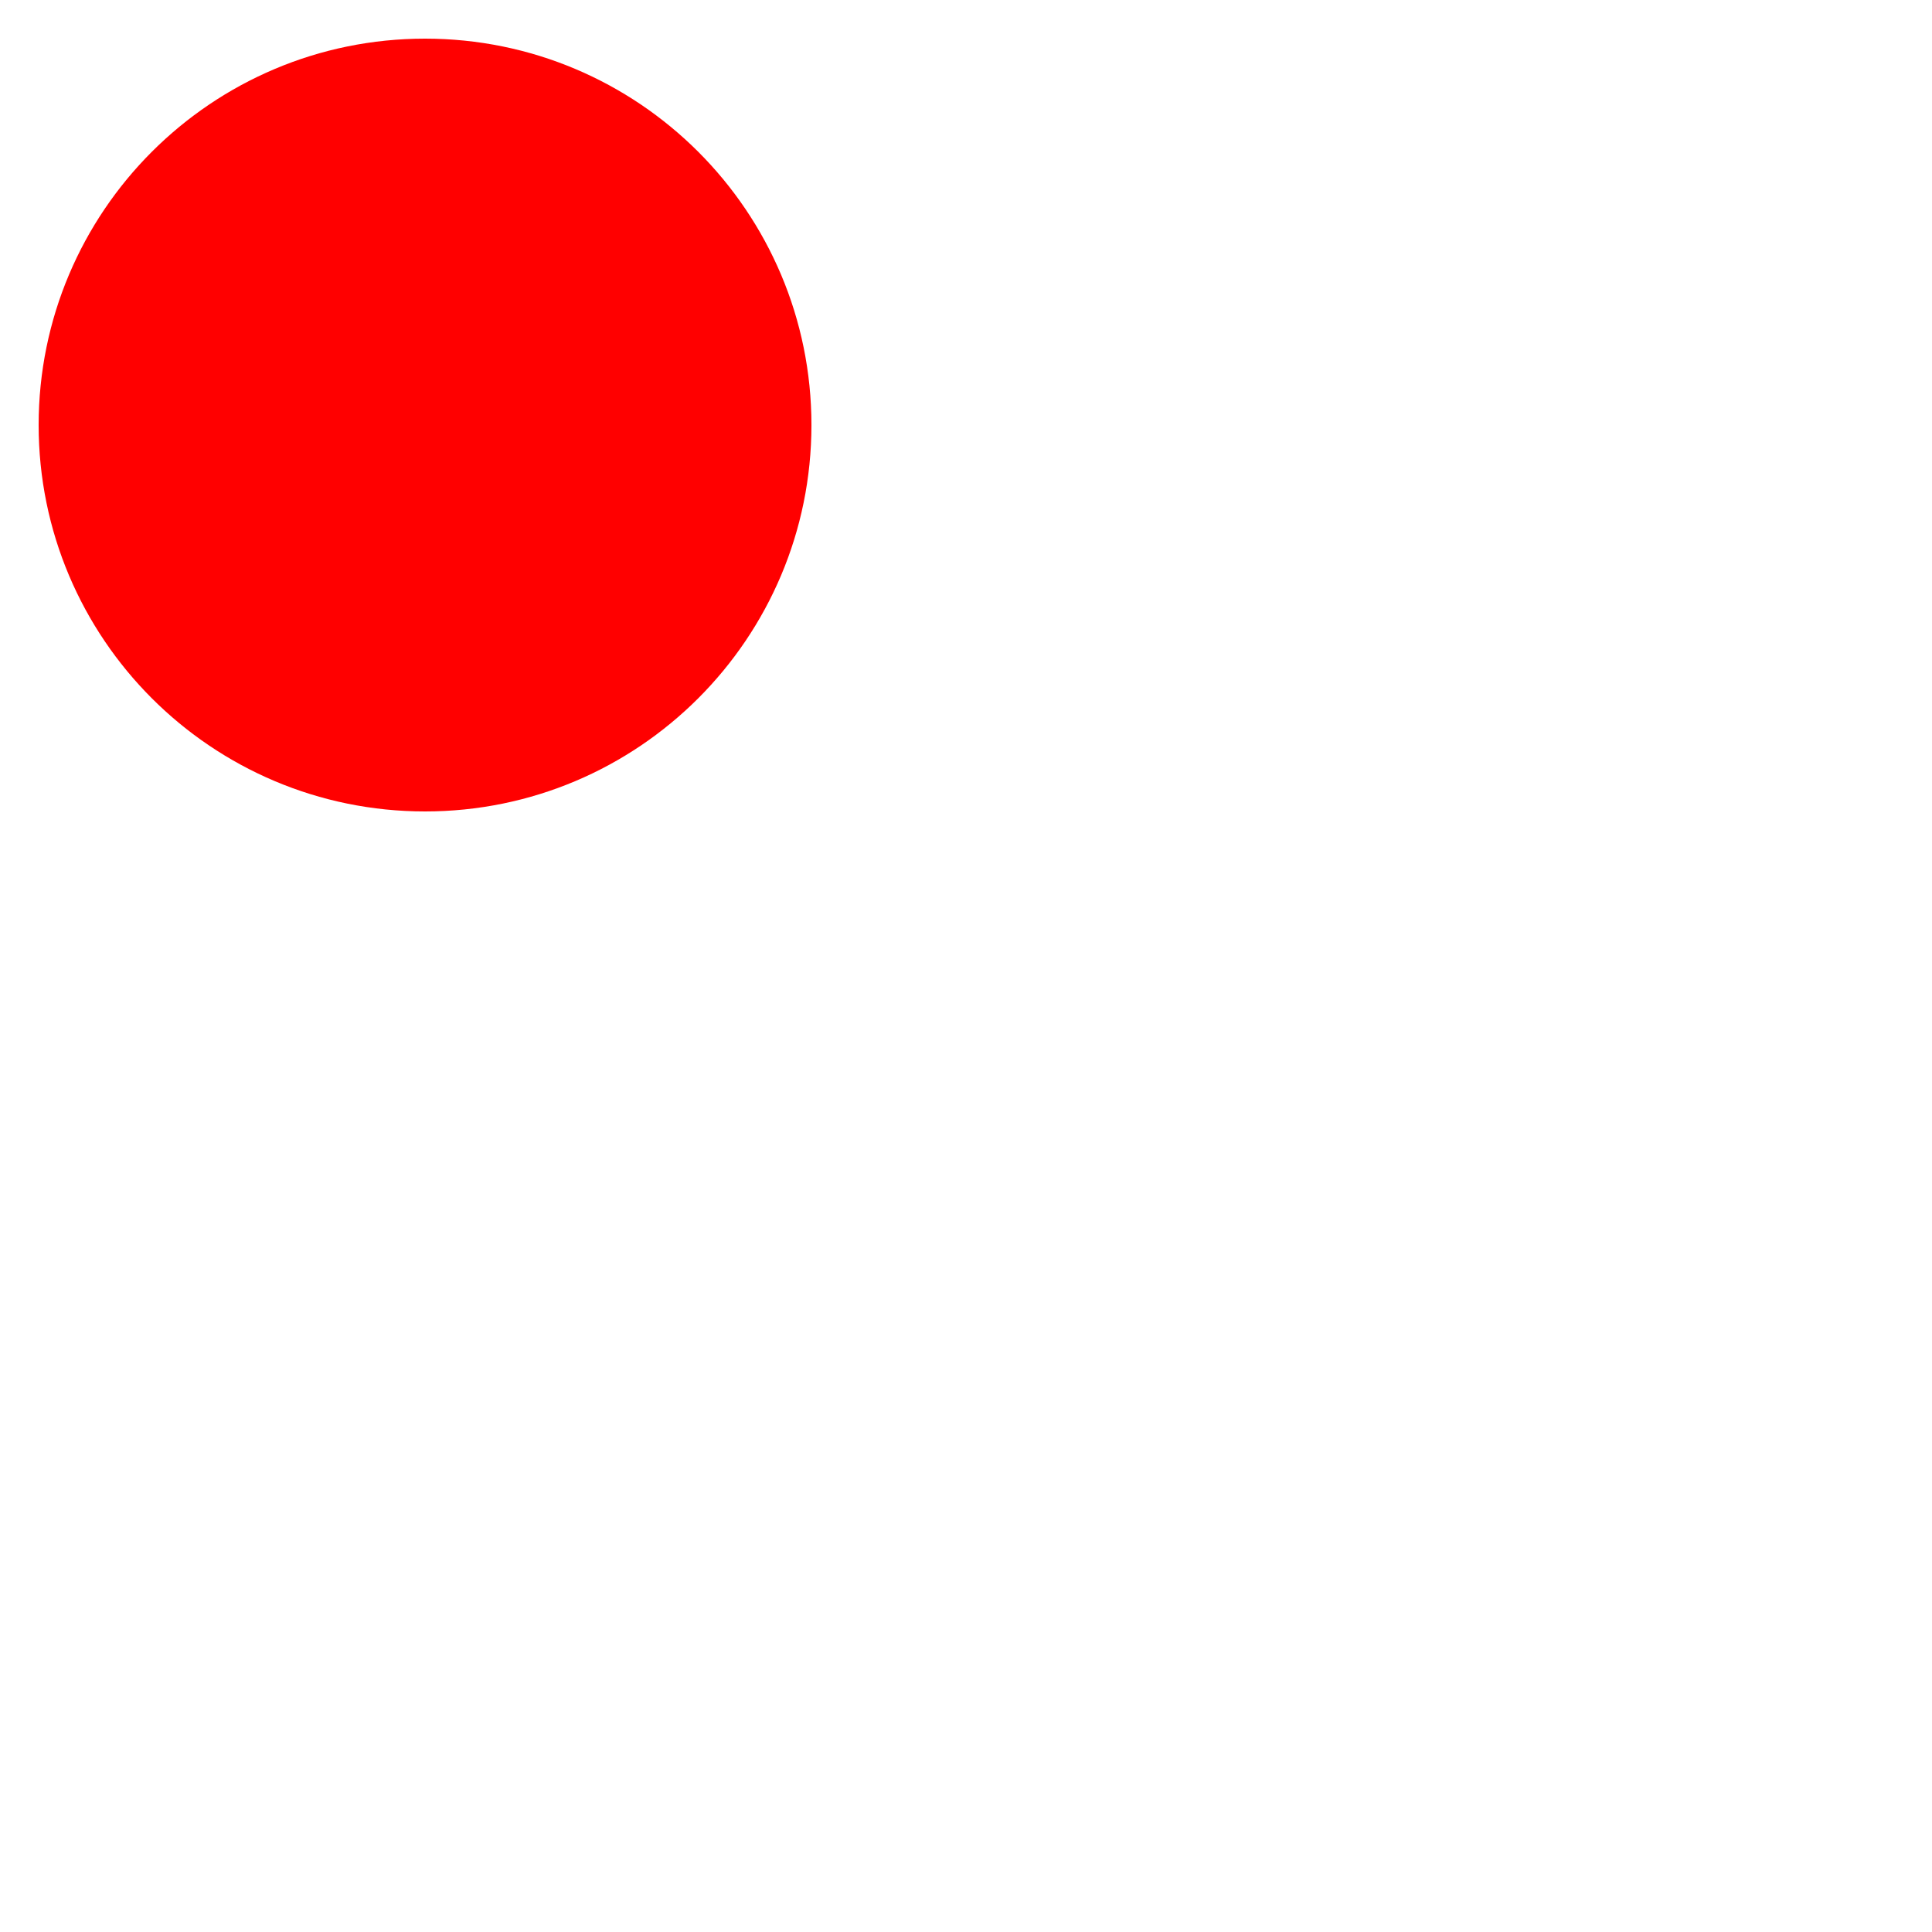
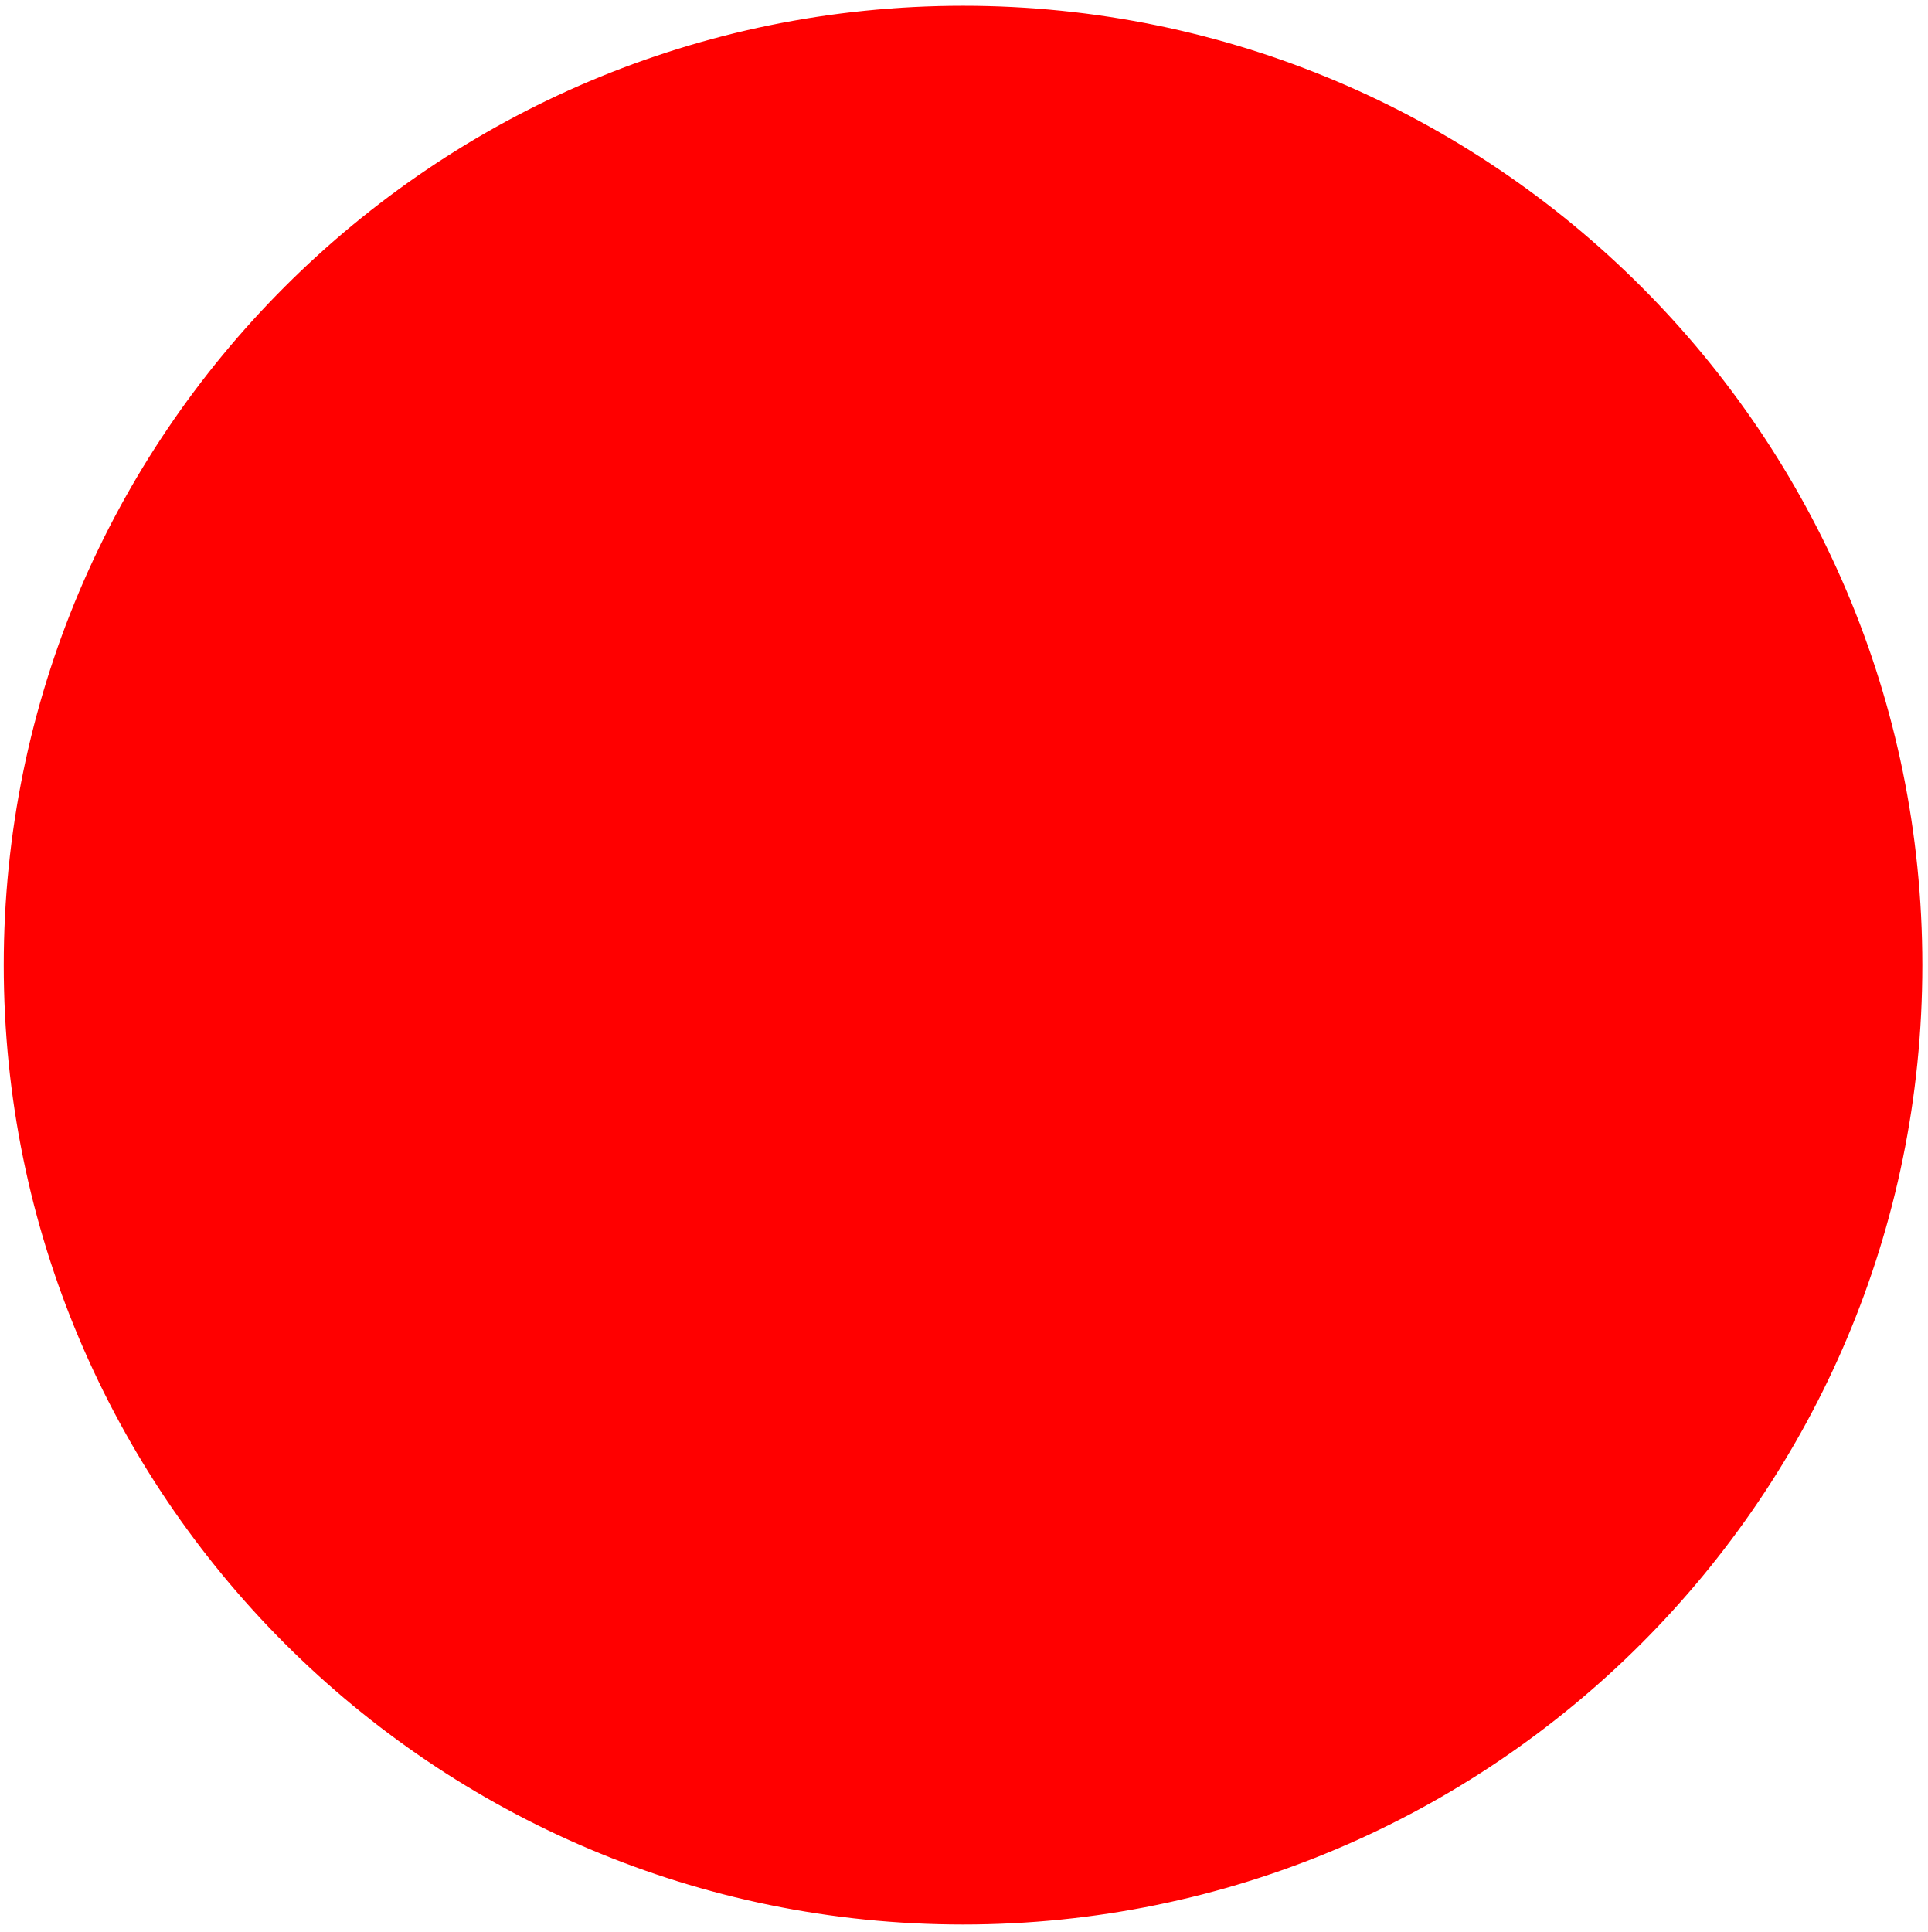
- <svg xmlns="http://www.w3.org/2000/svg" version="1.1" id="Livello_1" x="0px" y="0px" viewBox="-1 -1 25 25" style="enable-background:new 0 0 25 25;" xml:space="preserve">
+ <svg xmlns="http://www.w3.org/2000/svg" version="1.1" id="Livello_1" x="0px" y="0px" viewBox="0 0 566.4 567.7" style="enable-background:new 0 0 566.4 567.7;" xml:space="preserve">
  <style type="text/css">
	.st0{fill:#FF0000;stroke:#FF0000;stroke-miterlimit:10;}
</style>
-   <circle class="st0" cx="4.5" cy="4.5" r="4.5" />
+   <circle class="st0" cx="283" cy="283.6" r="281.4" />
</svg>
